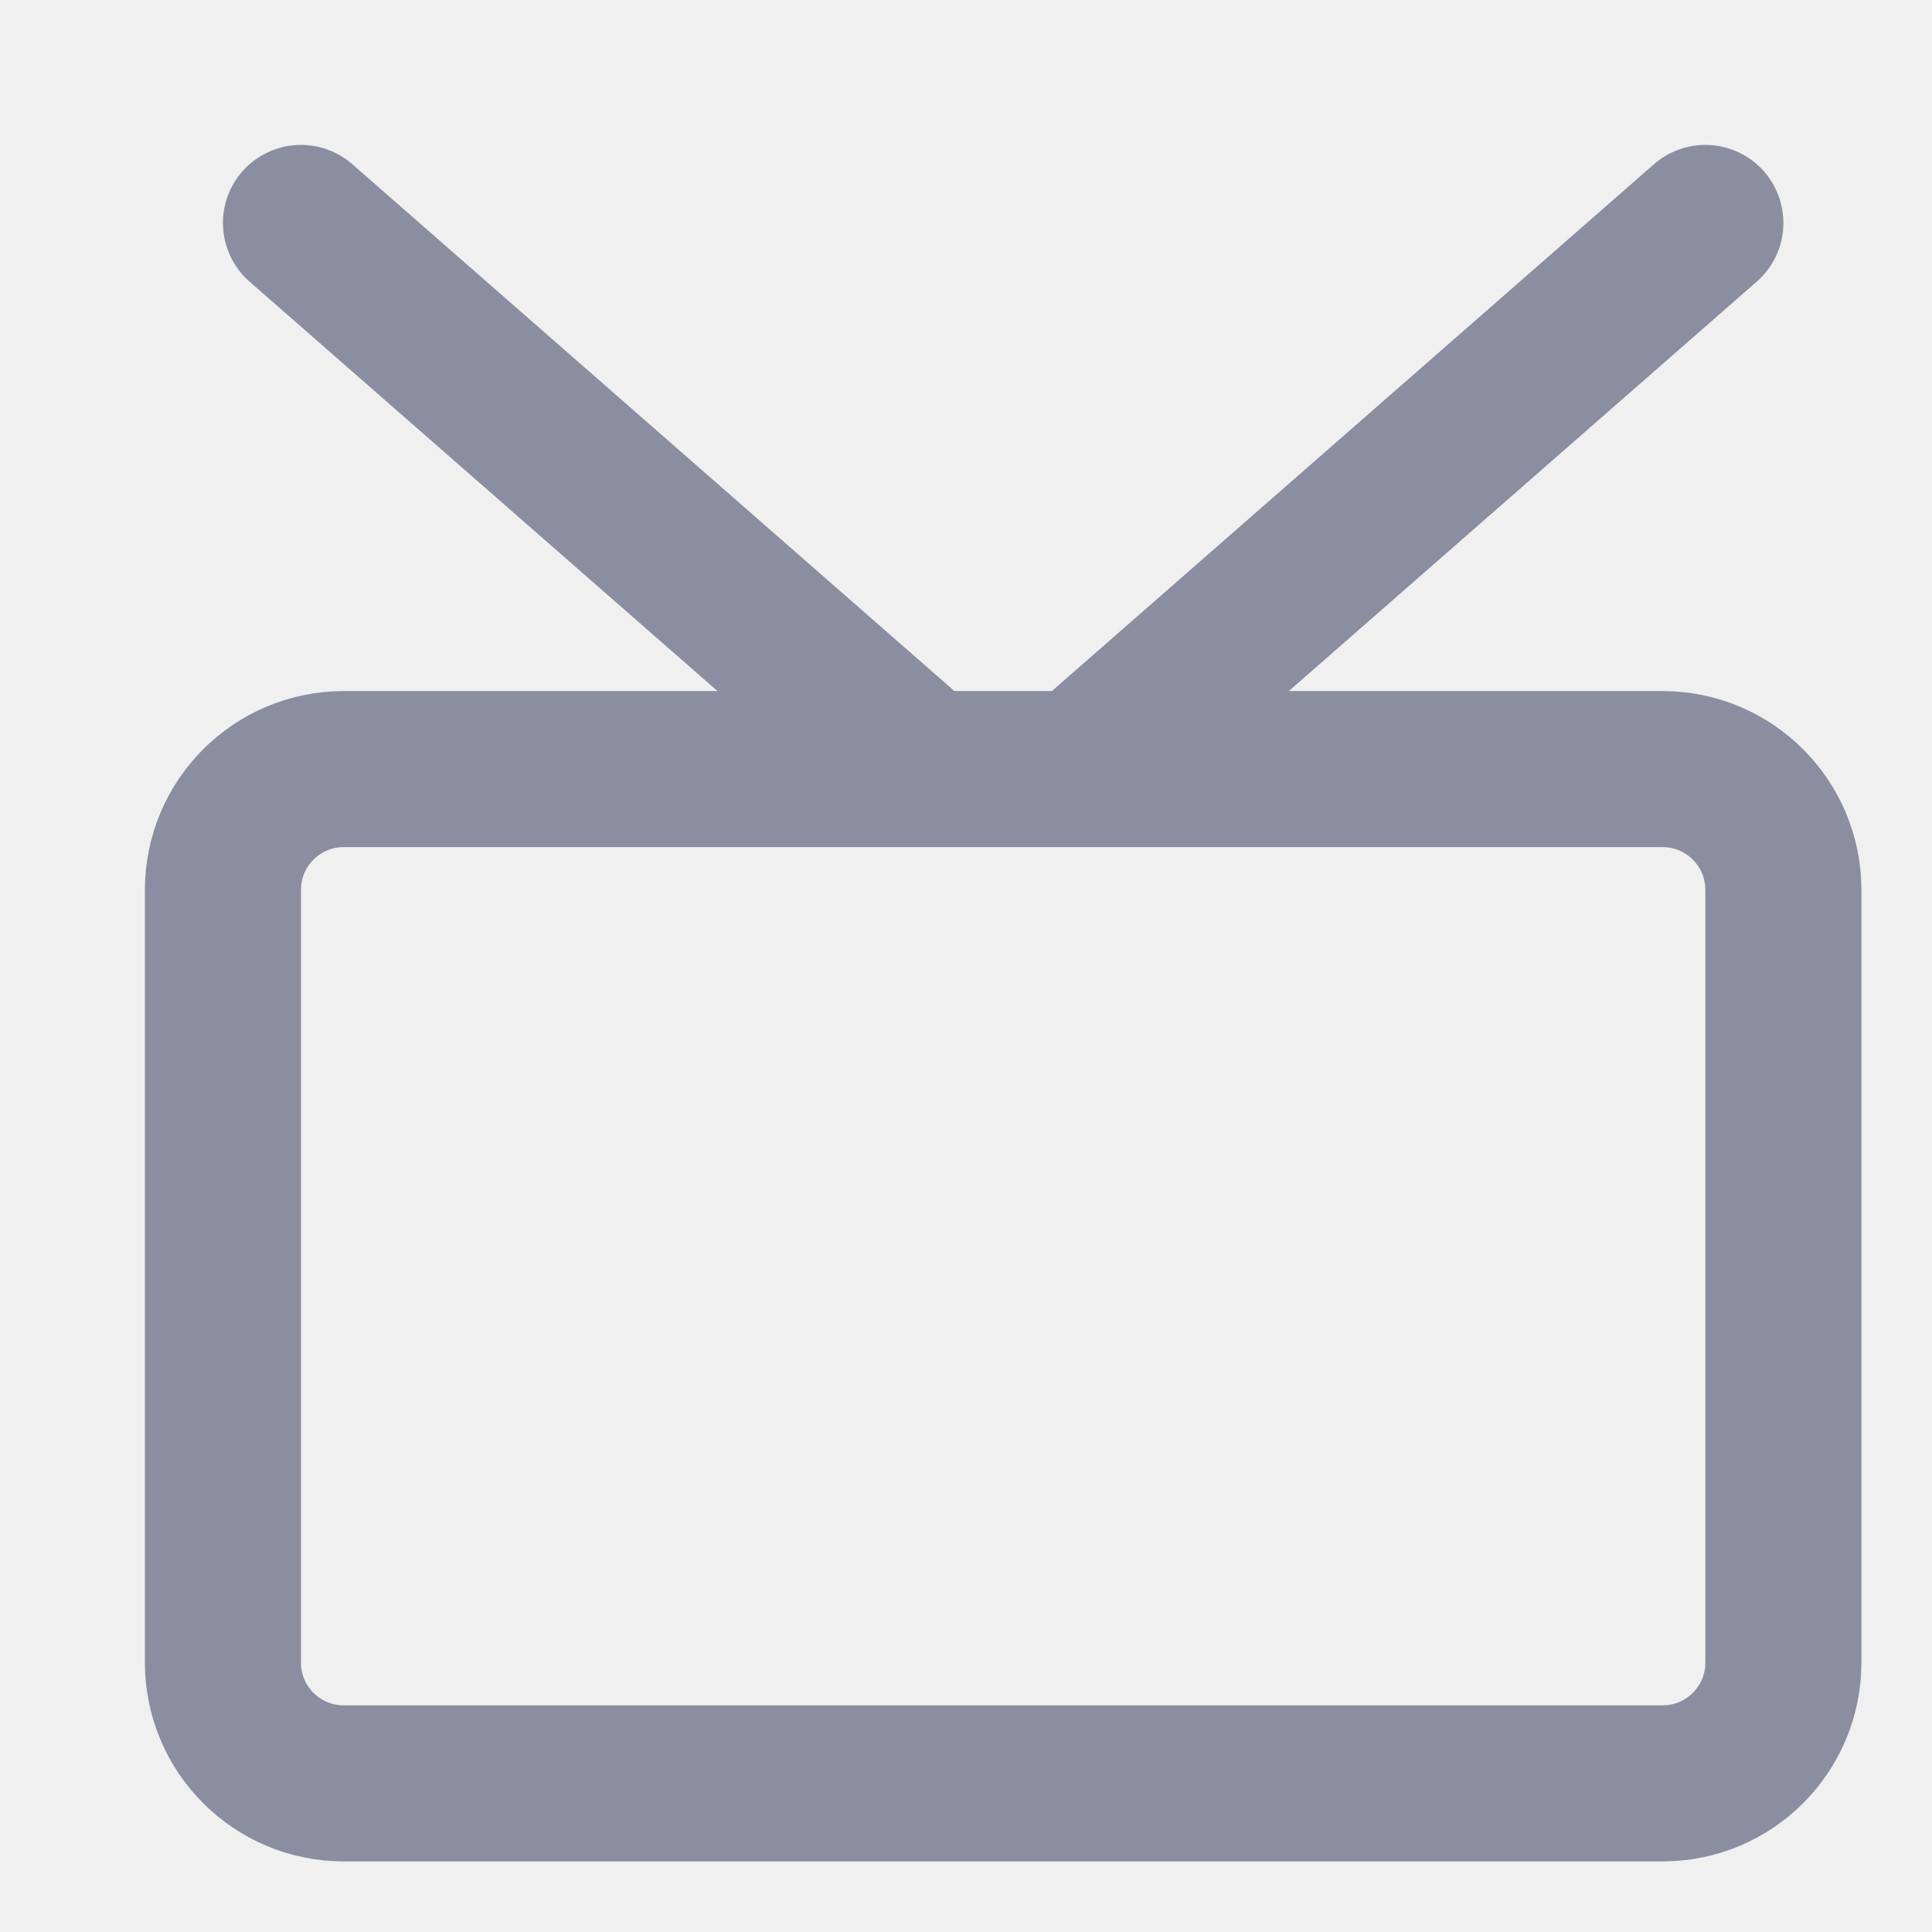
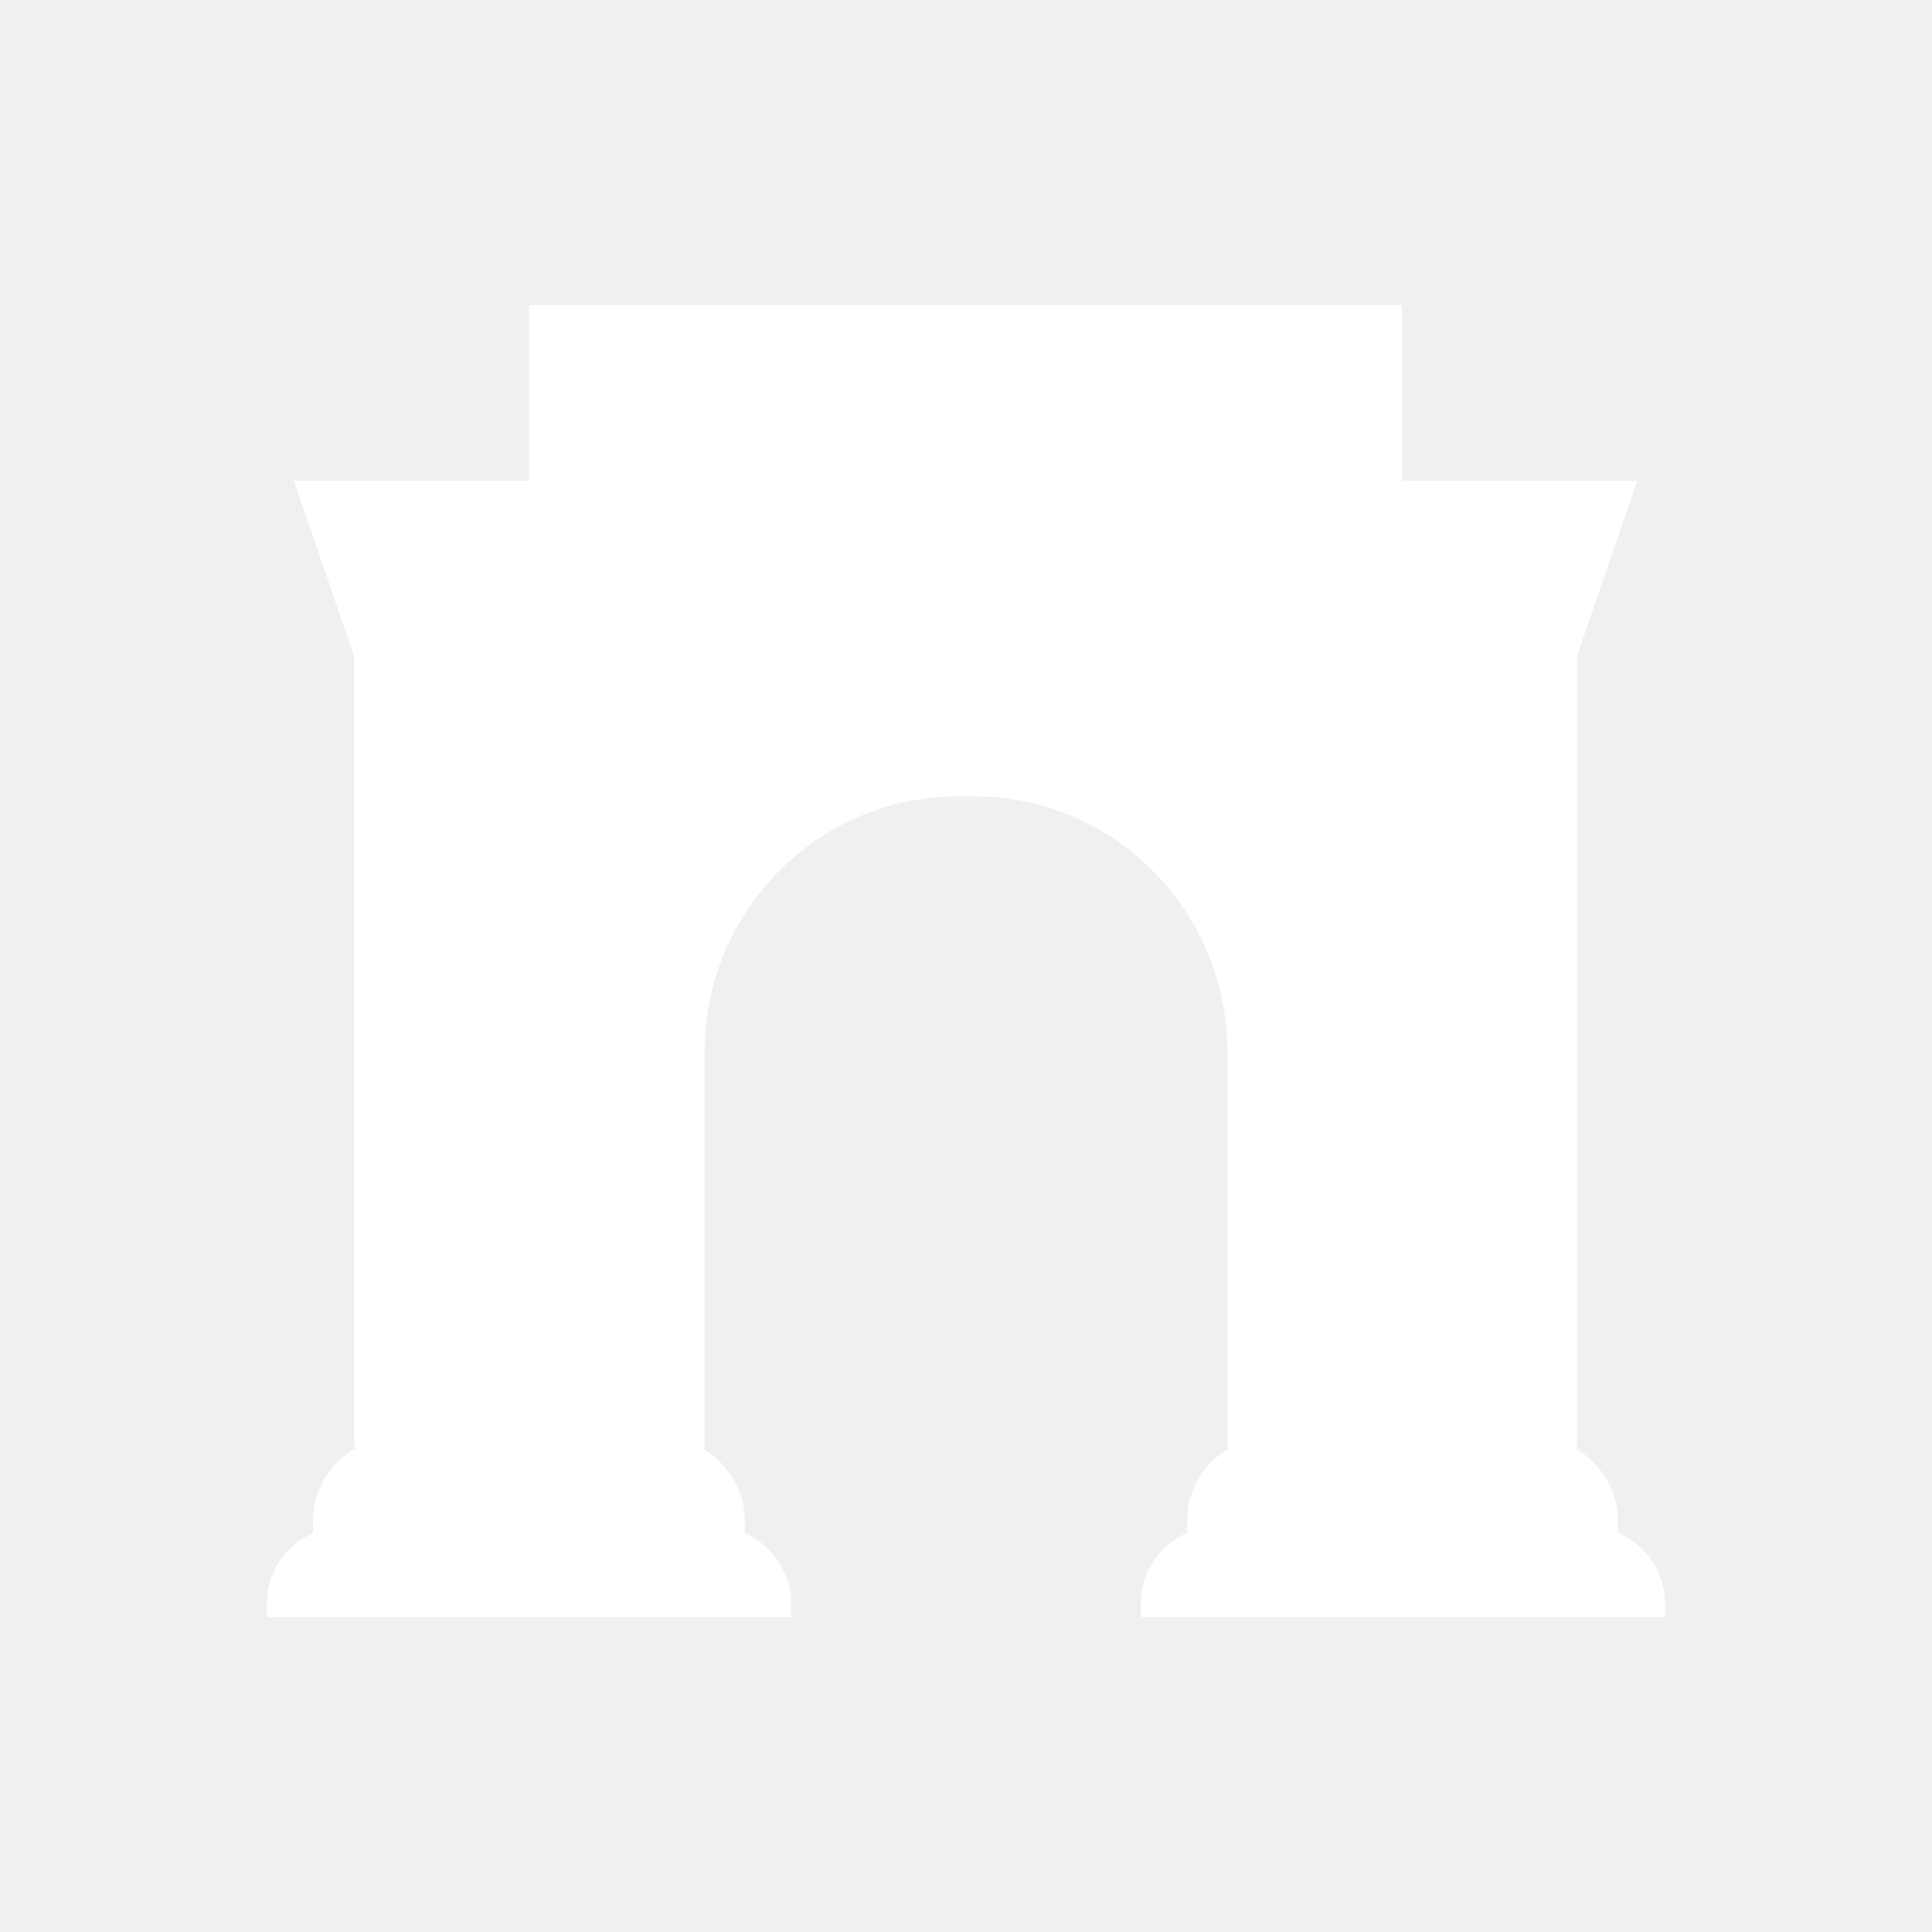
- <svg xmlns="http://www.w3.org/2000/svg" width="13" height="13" viewBox="0 0 13 13" fill="none">
-   <path d="M11.475 1.5L7.275 5.175H6.225L2.025 1.5M2.313 12H11.187C11.636 12 12 11.636 12 11.187V5.988C12 5.539 11.636 5.175 11.187 5.175H2.313C1.864 5.175 1.5 5.539 1.5 5.988V11.187C1.5 11.636 1.864 12 2.313 12Z" stroke="#8B8EA0" stroke-width="1.05" stroke-linecap="round" />
+ <svg xmlns="http://www.w3.org/2000/svg" width="19" height="19" viewBox="0 0 19 19" fill="none">
+   <path d="M15.912 15.077V14.956C15.912 14.647 15.732 14.38 15.482 14.234H15.508V6.455L16.101 4.728H13.789V3H5.202V4.728H2.89L3.483 6.455V14.234H3.509C3.251 14.38 3.079 14.638 3.079 14.956V15.077C2.813 15.188 2.624 15.455 2.624 15.773V15.902H7.781V15.773C7.781 15.464 7.592 15.197 7.325 15.077V14.956C7.325 14.647 7.145 14.38 6.896 14.234H6.93V10.341C6.93 8.957 8.047 7.831 9.423 7.831H9.577C10.953 7.831 12.07 8.957 12.07 10.341V14.234H12.104C11.847 14.38 11.675 14.638 11.675 14.956V15.077C11.408 15.188 11.219 15.455 11.219 15.773V15.902H16.376V15.773C16.376 15.464 16.187 15.197 15.921 15.077H15.912Z" fill="white" />
</svg>
